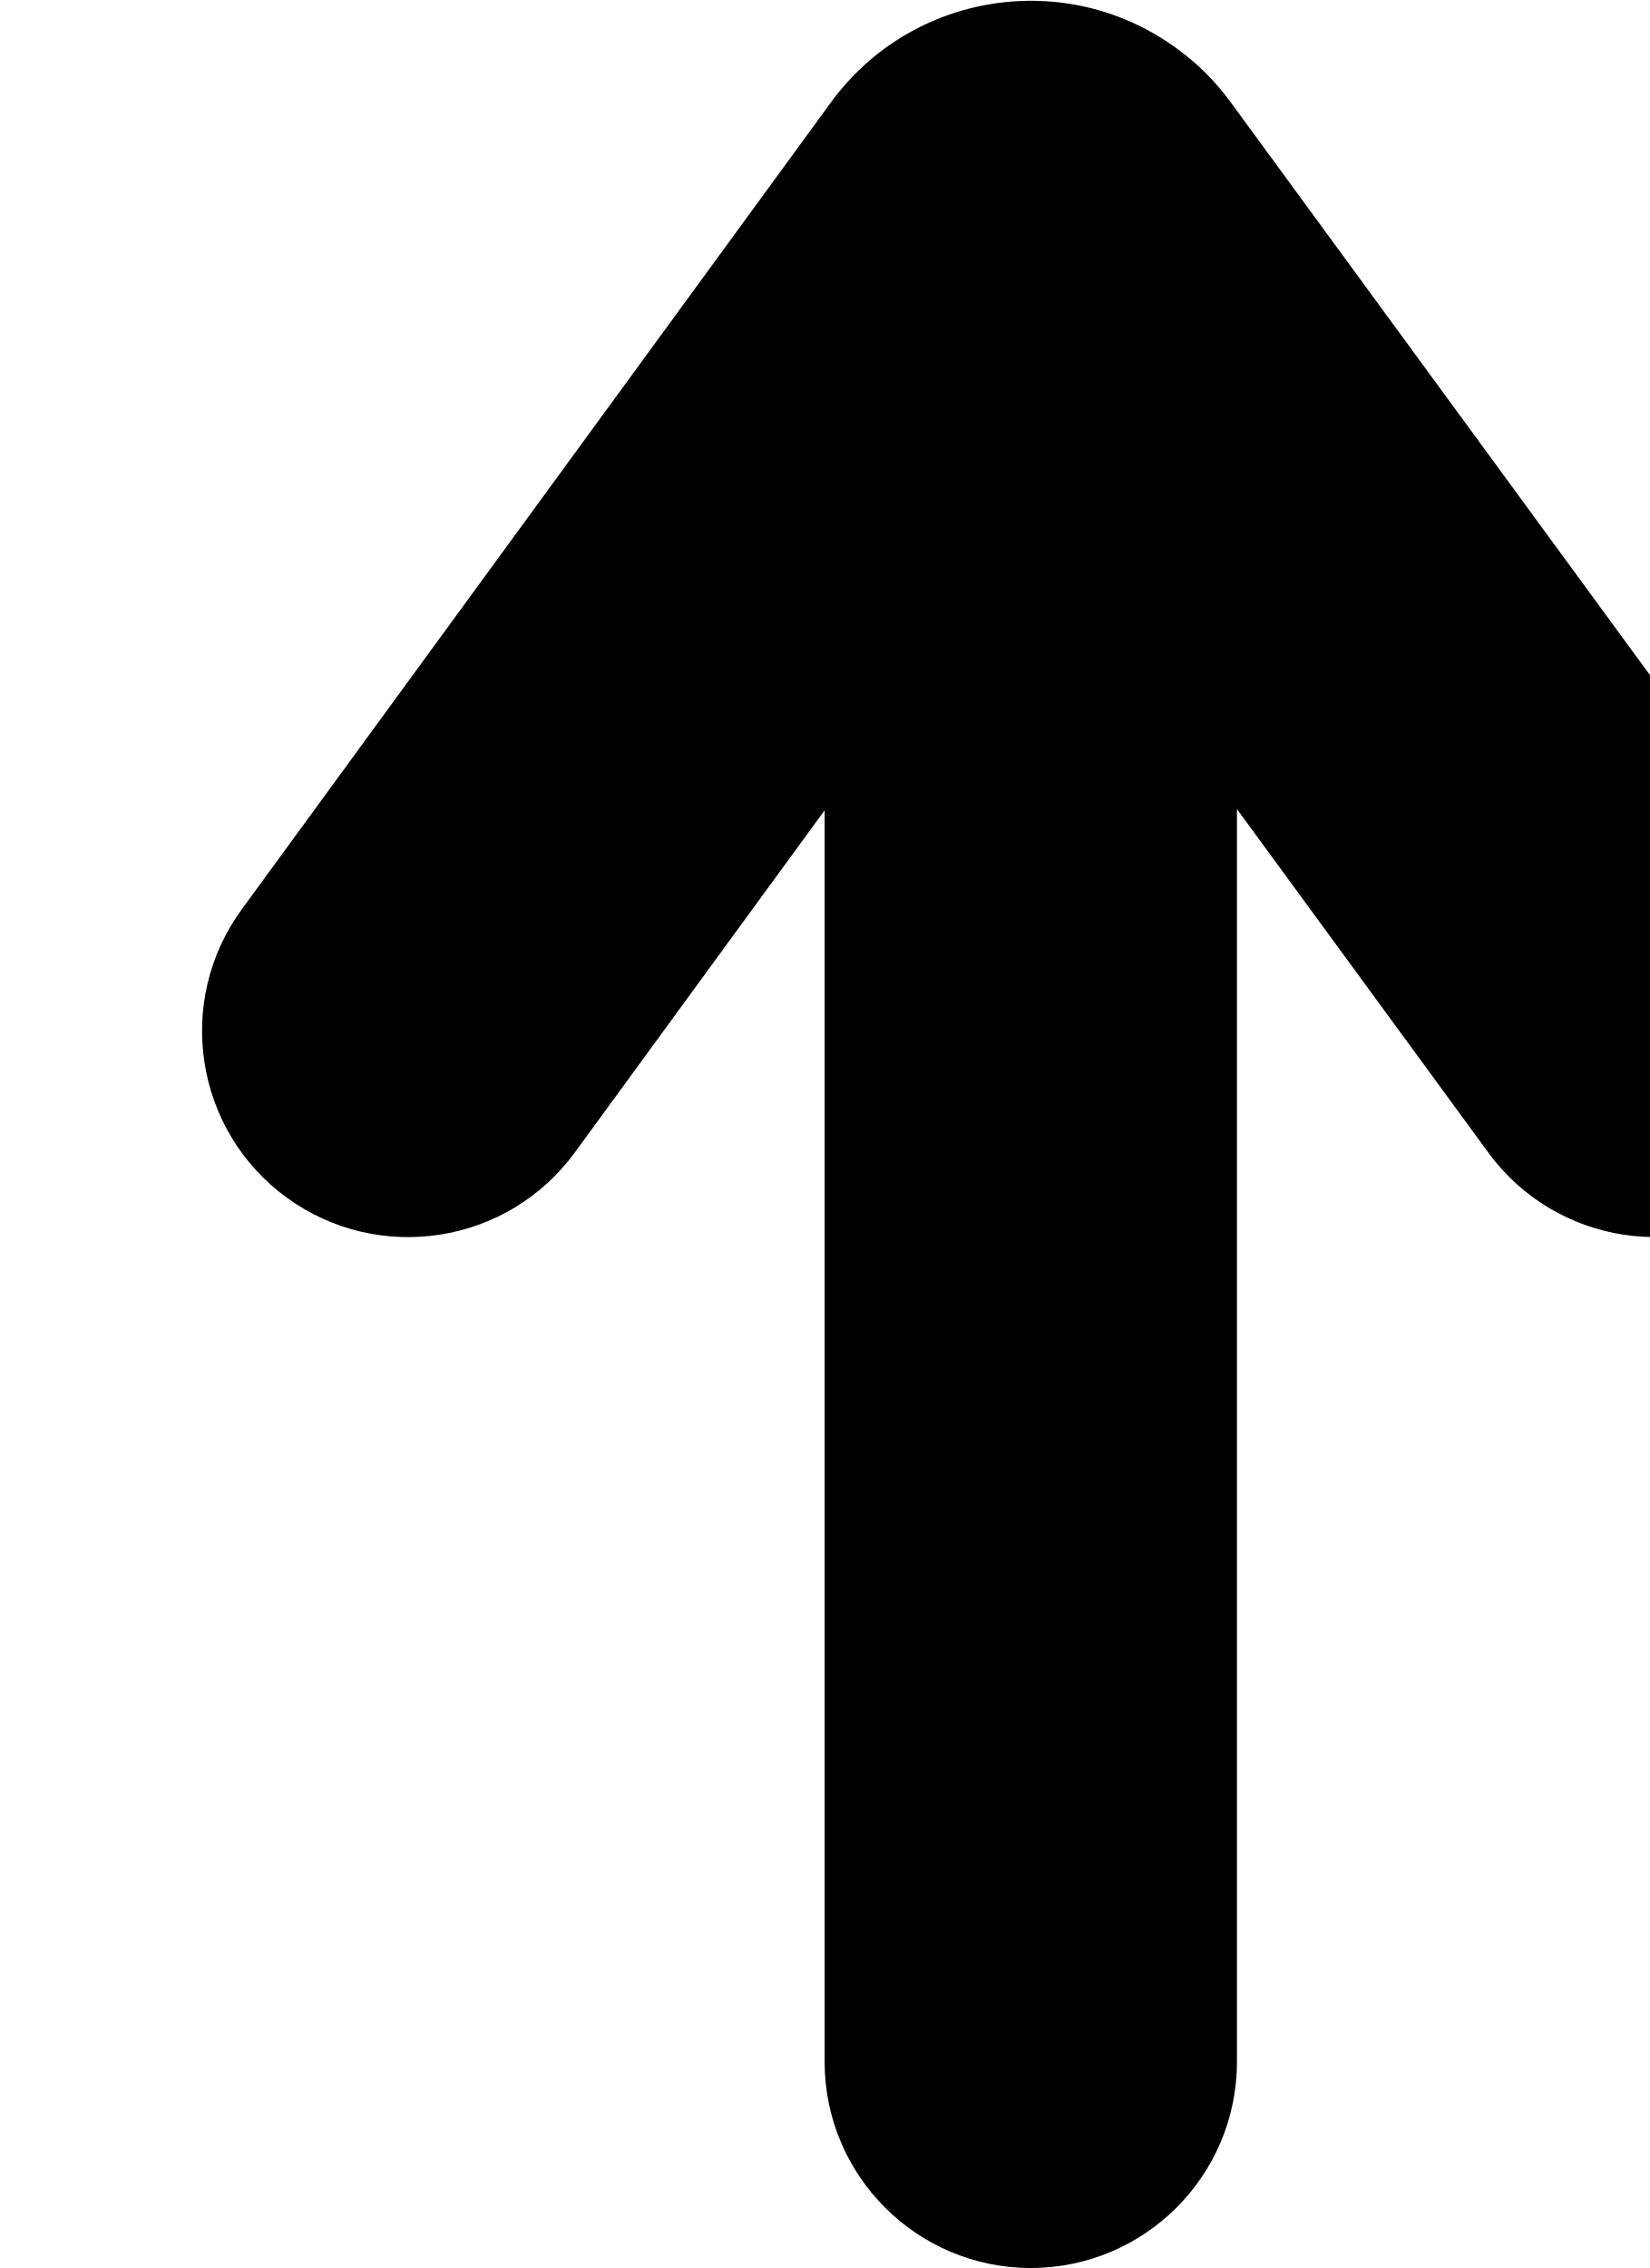
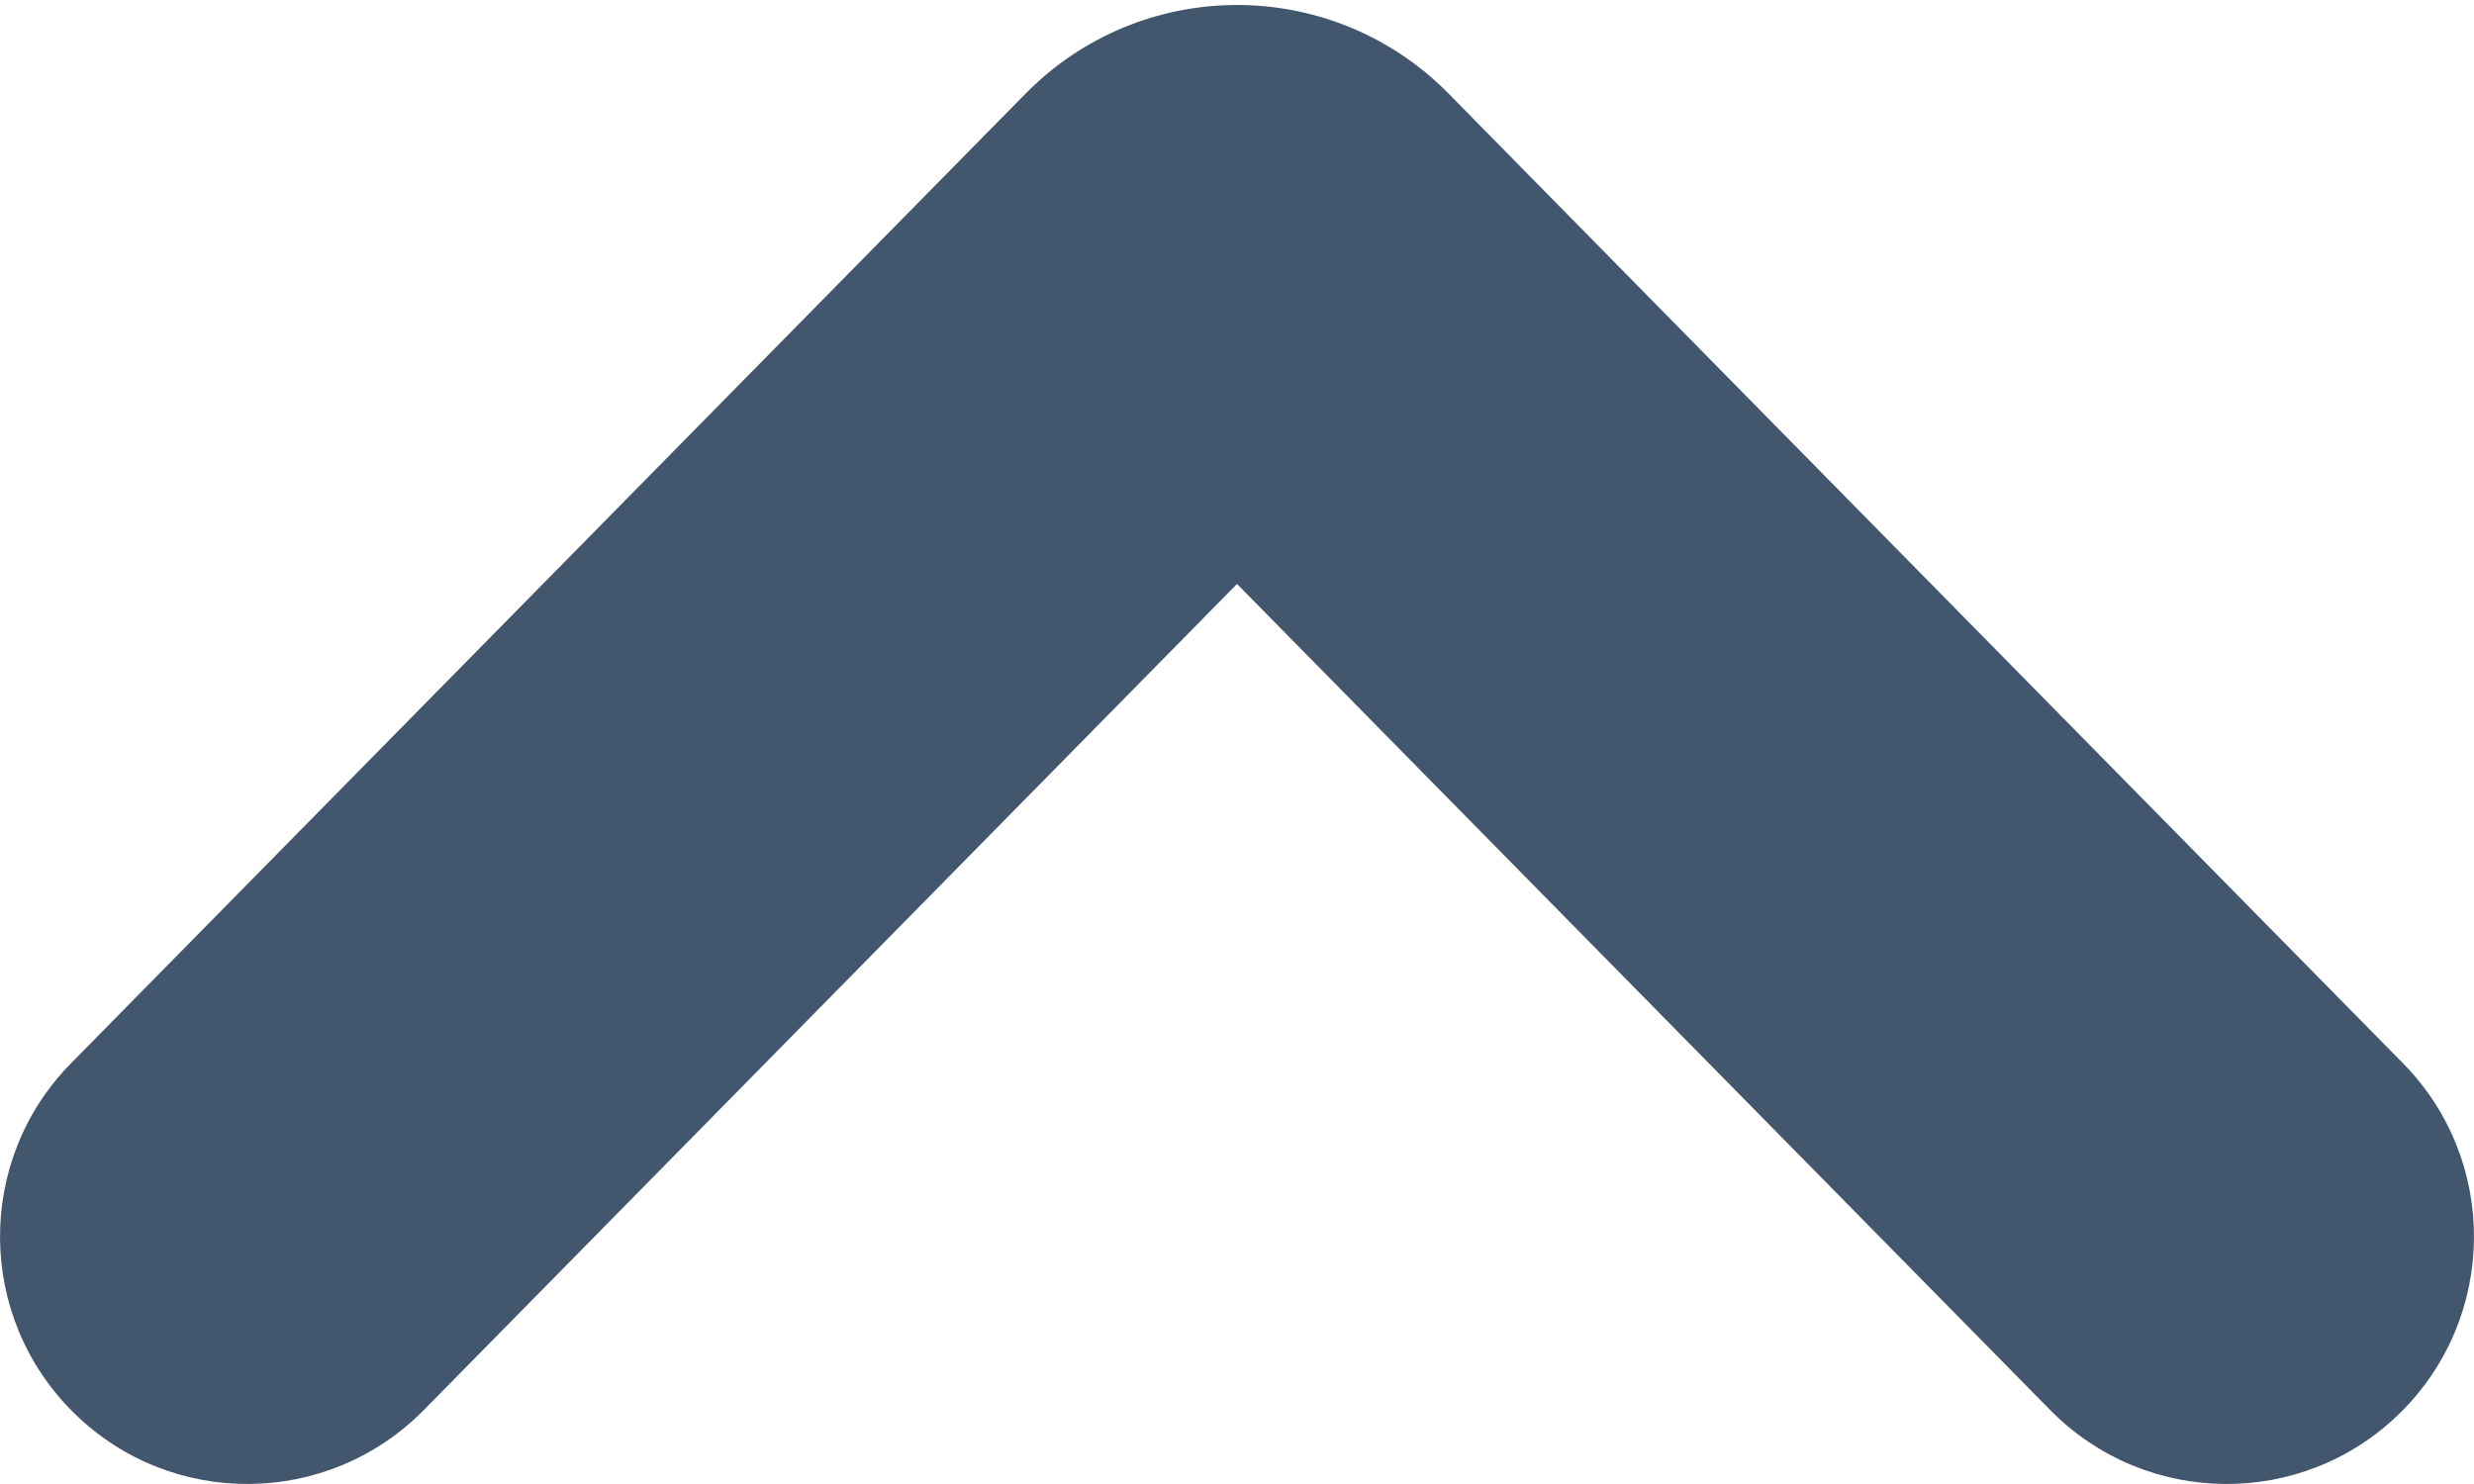
- <svg xmlns="http://www.w3.org/2000/svg" width="8px" height="11px" viewBox="0 0 8 11" version="1.1">
-   <path d="M6,3.924 L6,10 C6,10.552 5.552,11 5,11 C4.448,11 4,10.552 4,10 L4,3.93 L2.788,5.59 C2.462,6.036 1.836,6.133 1.39,5.808 C0.944,5.482 0.847,4.856 1.173,4.41 L4.031,0.496 C4.422,-0.039 5.173,-0.156 5.708,0.235 C5.808,0.307 5.896,0.395 5.969,0.495 L8.834,4.409 C9.16,4.855 9.063,5.481 8.617,5.807 C8.172,6.133 7.546,6.036 7.22,5.591 L6,3.924 Z" id="path-1" />
+ <svg xmlns="http://www.w3.org/2000/svg" viewBox="0 0 10 6">
+   <path transform="translate(5, 3) scale(1, -1) translate(-12, -11) translate(7, 8)" fill="#42566E" d="M1.713,0.299 C1.325,-0.095 0.692,-0.1 0.299,0.287 C-0.095,0.675 -0.1,1.308 0.287,1.701 L4.145,5.621 C4.61,6.094 5.369,6.1 5.842,5.635 C5.846,5.63 7.137,4.319 9.713,1.701 C10.1,1.308 10.095,0.675 9.701,0.287 C9.308,-0.1 8.675,-0.095 8.287,0.299 L5,3.639 L1.713,0.299 Z" id="path-1" />
</svg>
